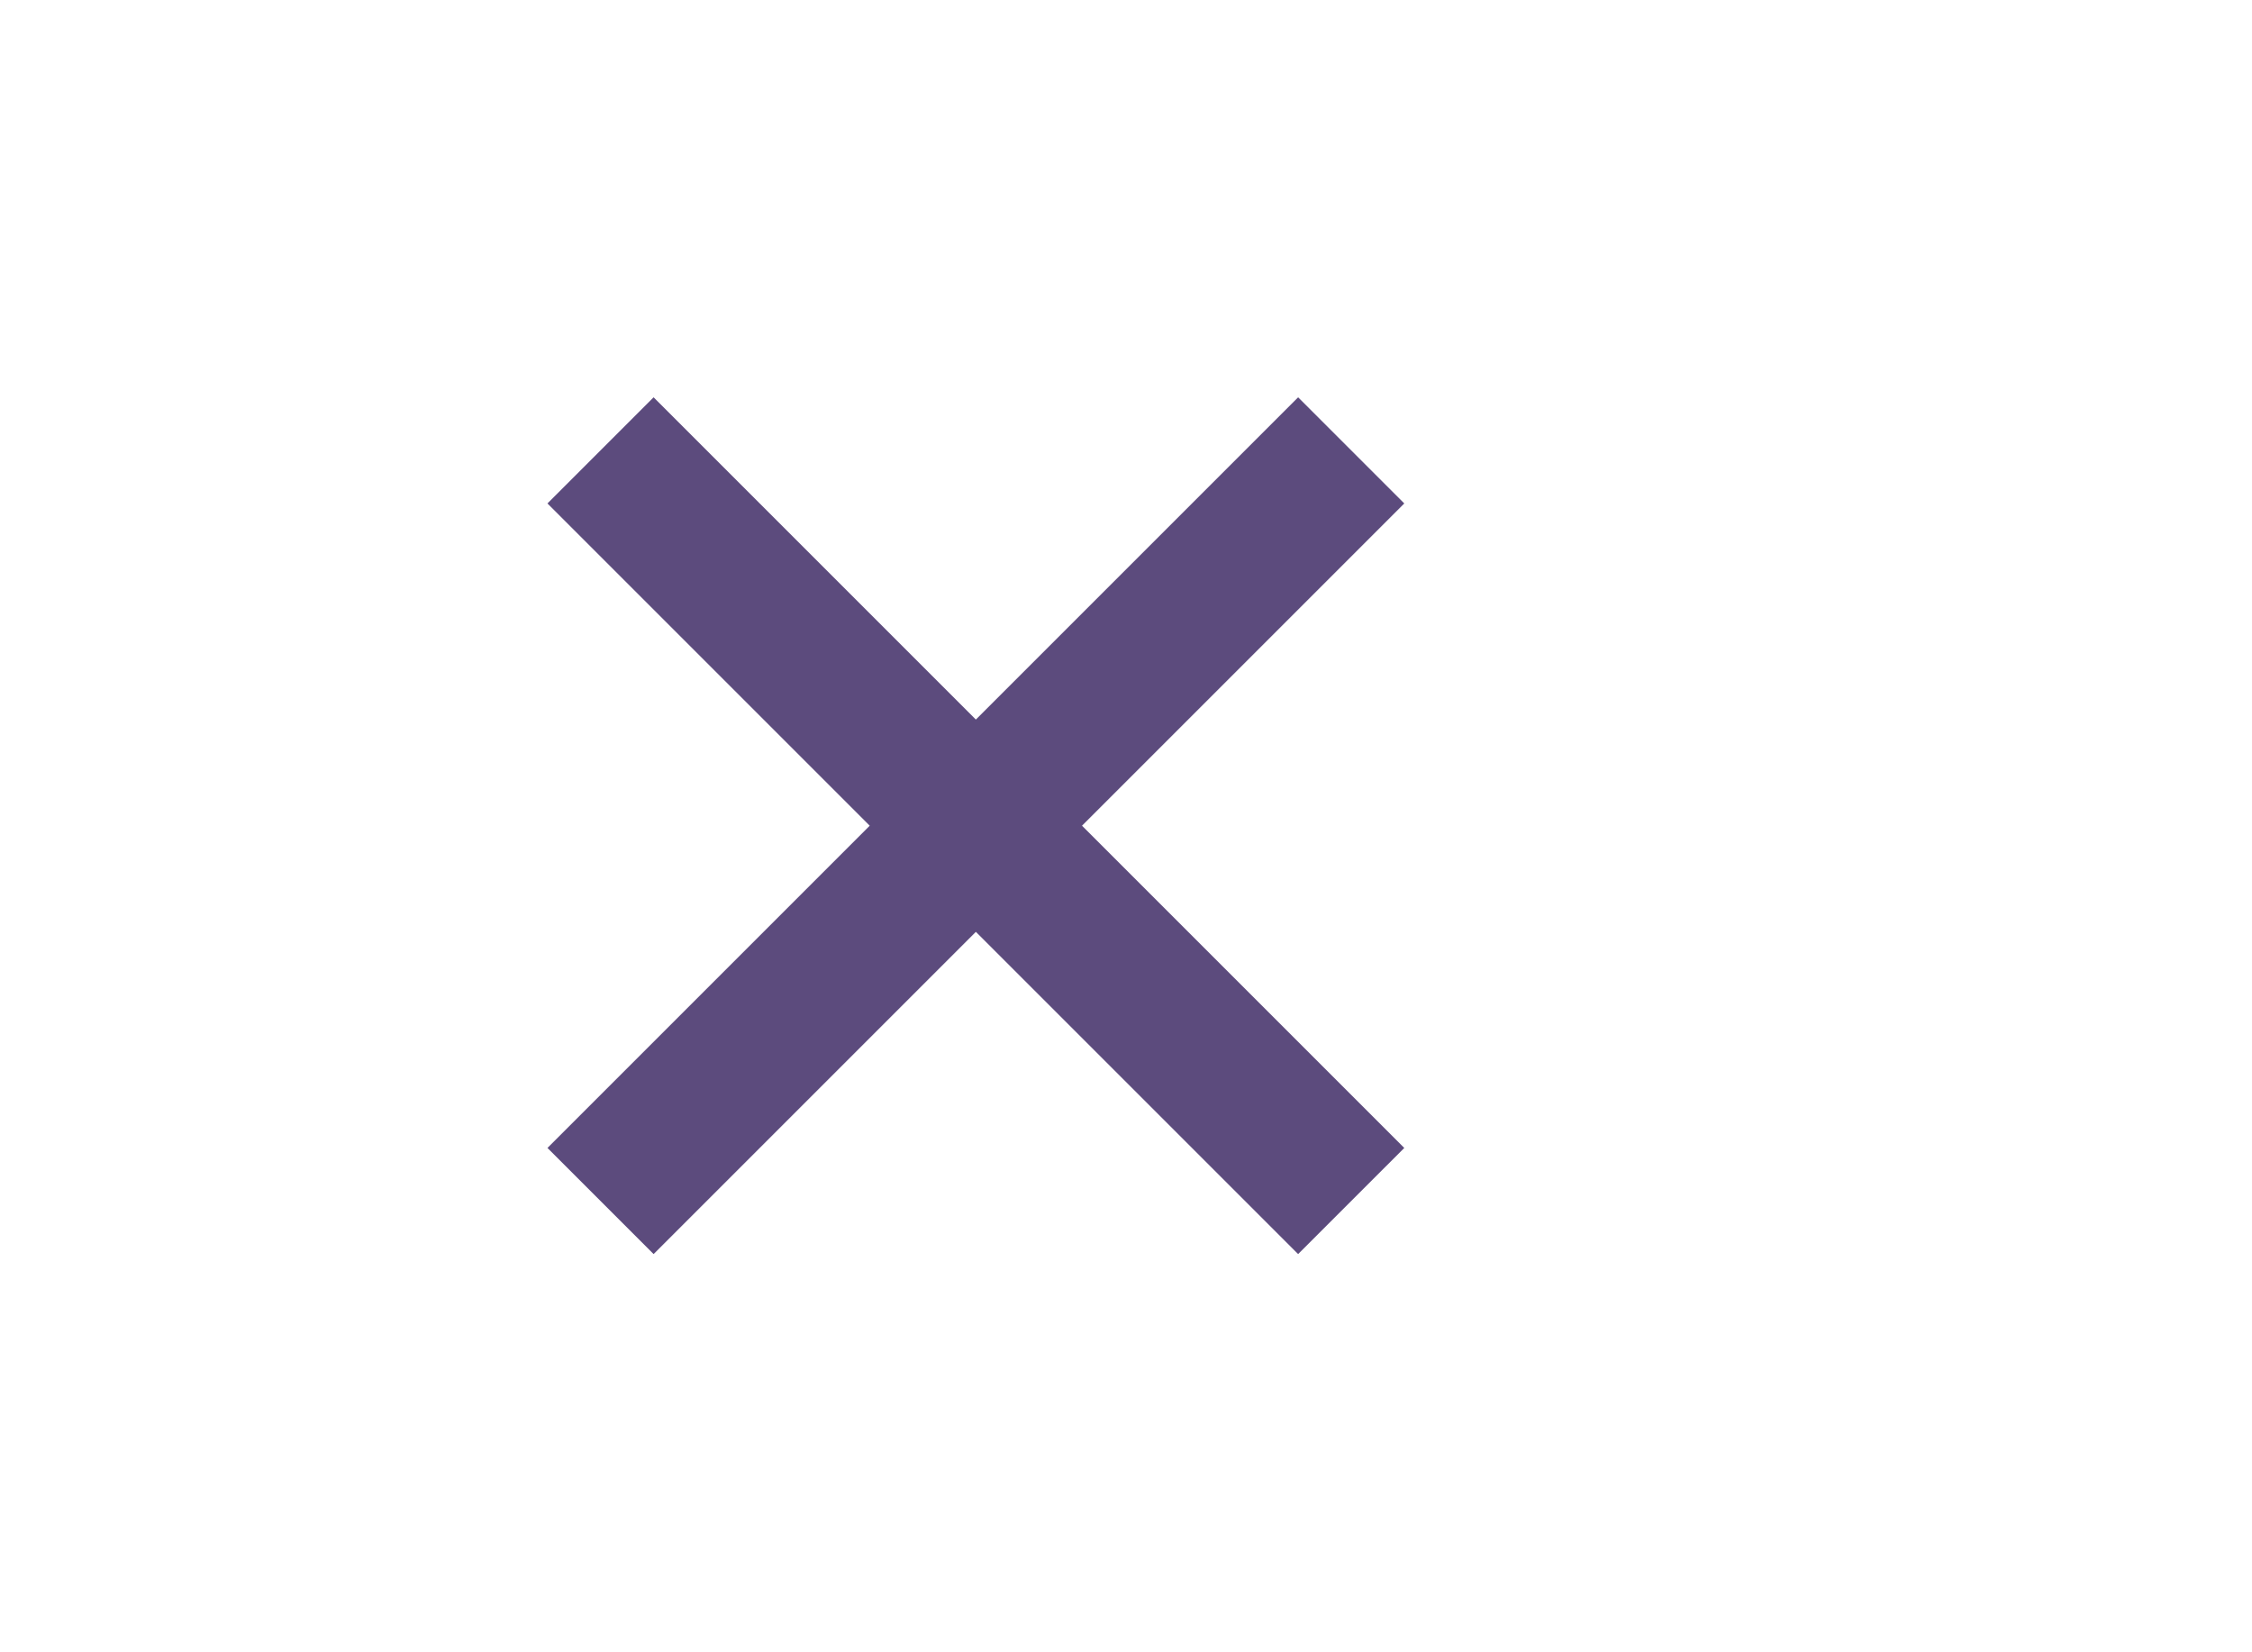
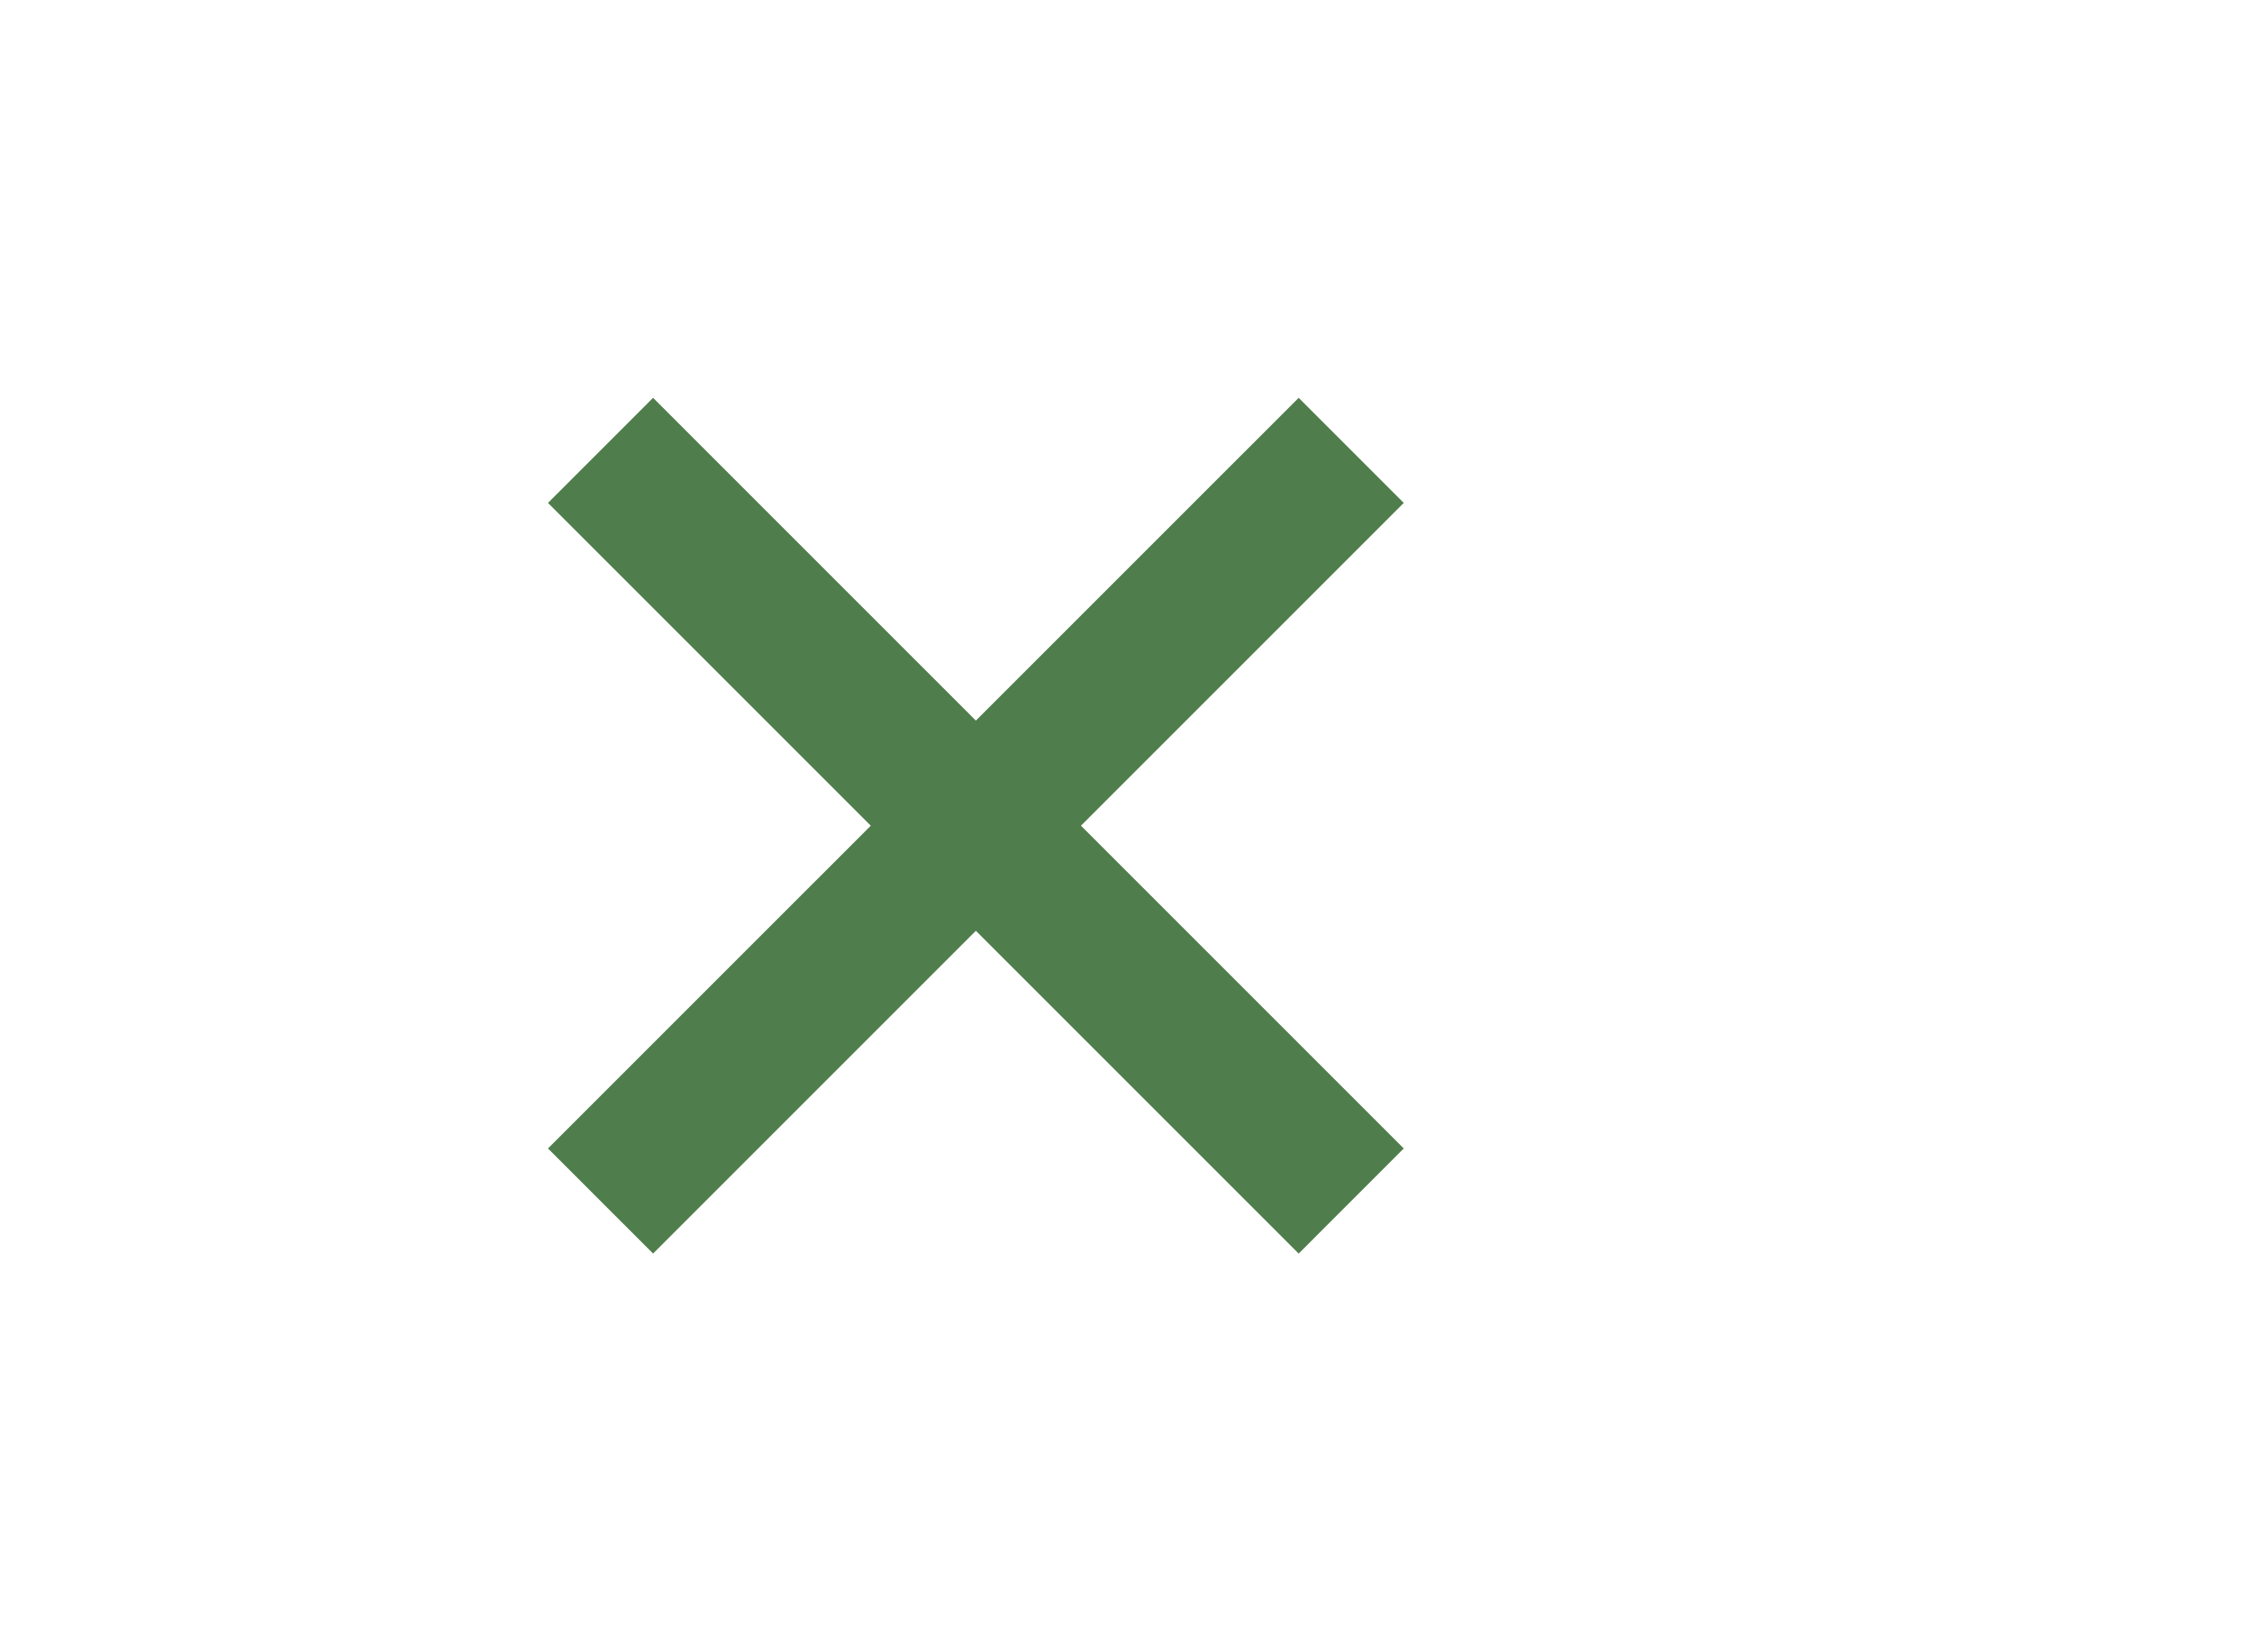
- <svg xmlns="http://www.w3.org/2000/svg" width="30px" height="22px" viewBox="0 0 30 22" version="1.1">
-   <g id="Clear-Purple" stroke="none" stroke-width="1" fill="none" fill-rule="evenodd">
+ <svg xmlns="http://www.w3.org/2000/svg" version="1.1" id="Layer_1" x="0px" y="0px" viewBox="0 0 30 22" style="enable-background:new 0 0 30 22;" xml:space="preserve">
+   <style type="text/css">
+ 	.st0{fill-rule:evenodd;clip-rule:evenodd;fill:#4F7D4B;}
+ 	.st1{fill:none;}
+ </style>
+   <g id="Clear-Purple">
    <g id="ic-clear-purple" transform="translate(5, 3)">
-       <polygon id="Path_18950" fill="#5C4B7D" points="13.707 3.707 12.293 2.293 8 6.586 3.707 2.293 2.293 3.707 6.586 8 2.293 12.293 3.707 13.707 8 9.414 12.293 13.707 13.707 12.293 9.414 8" />
-       <polygon id="Rectangle_4602" points="0 0 16 0 16 16 0 16" />
+       <polygon id="Path_18950" class="st0" points="13.7,3.7 12.3,2.3 8,6.6 3.7,2.3 2.3,3.7 6.6,8 2.3,12.3 3.7,13.7 8,9.4 12.3,13.7     13.7,12.3 9.4,8   " />
+       <polygon id="Rectangle_4602" class="st1" points="0,0 16,0 16,16 0,16   " />
    </g>
  </g>
</svg>
